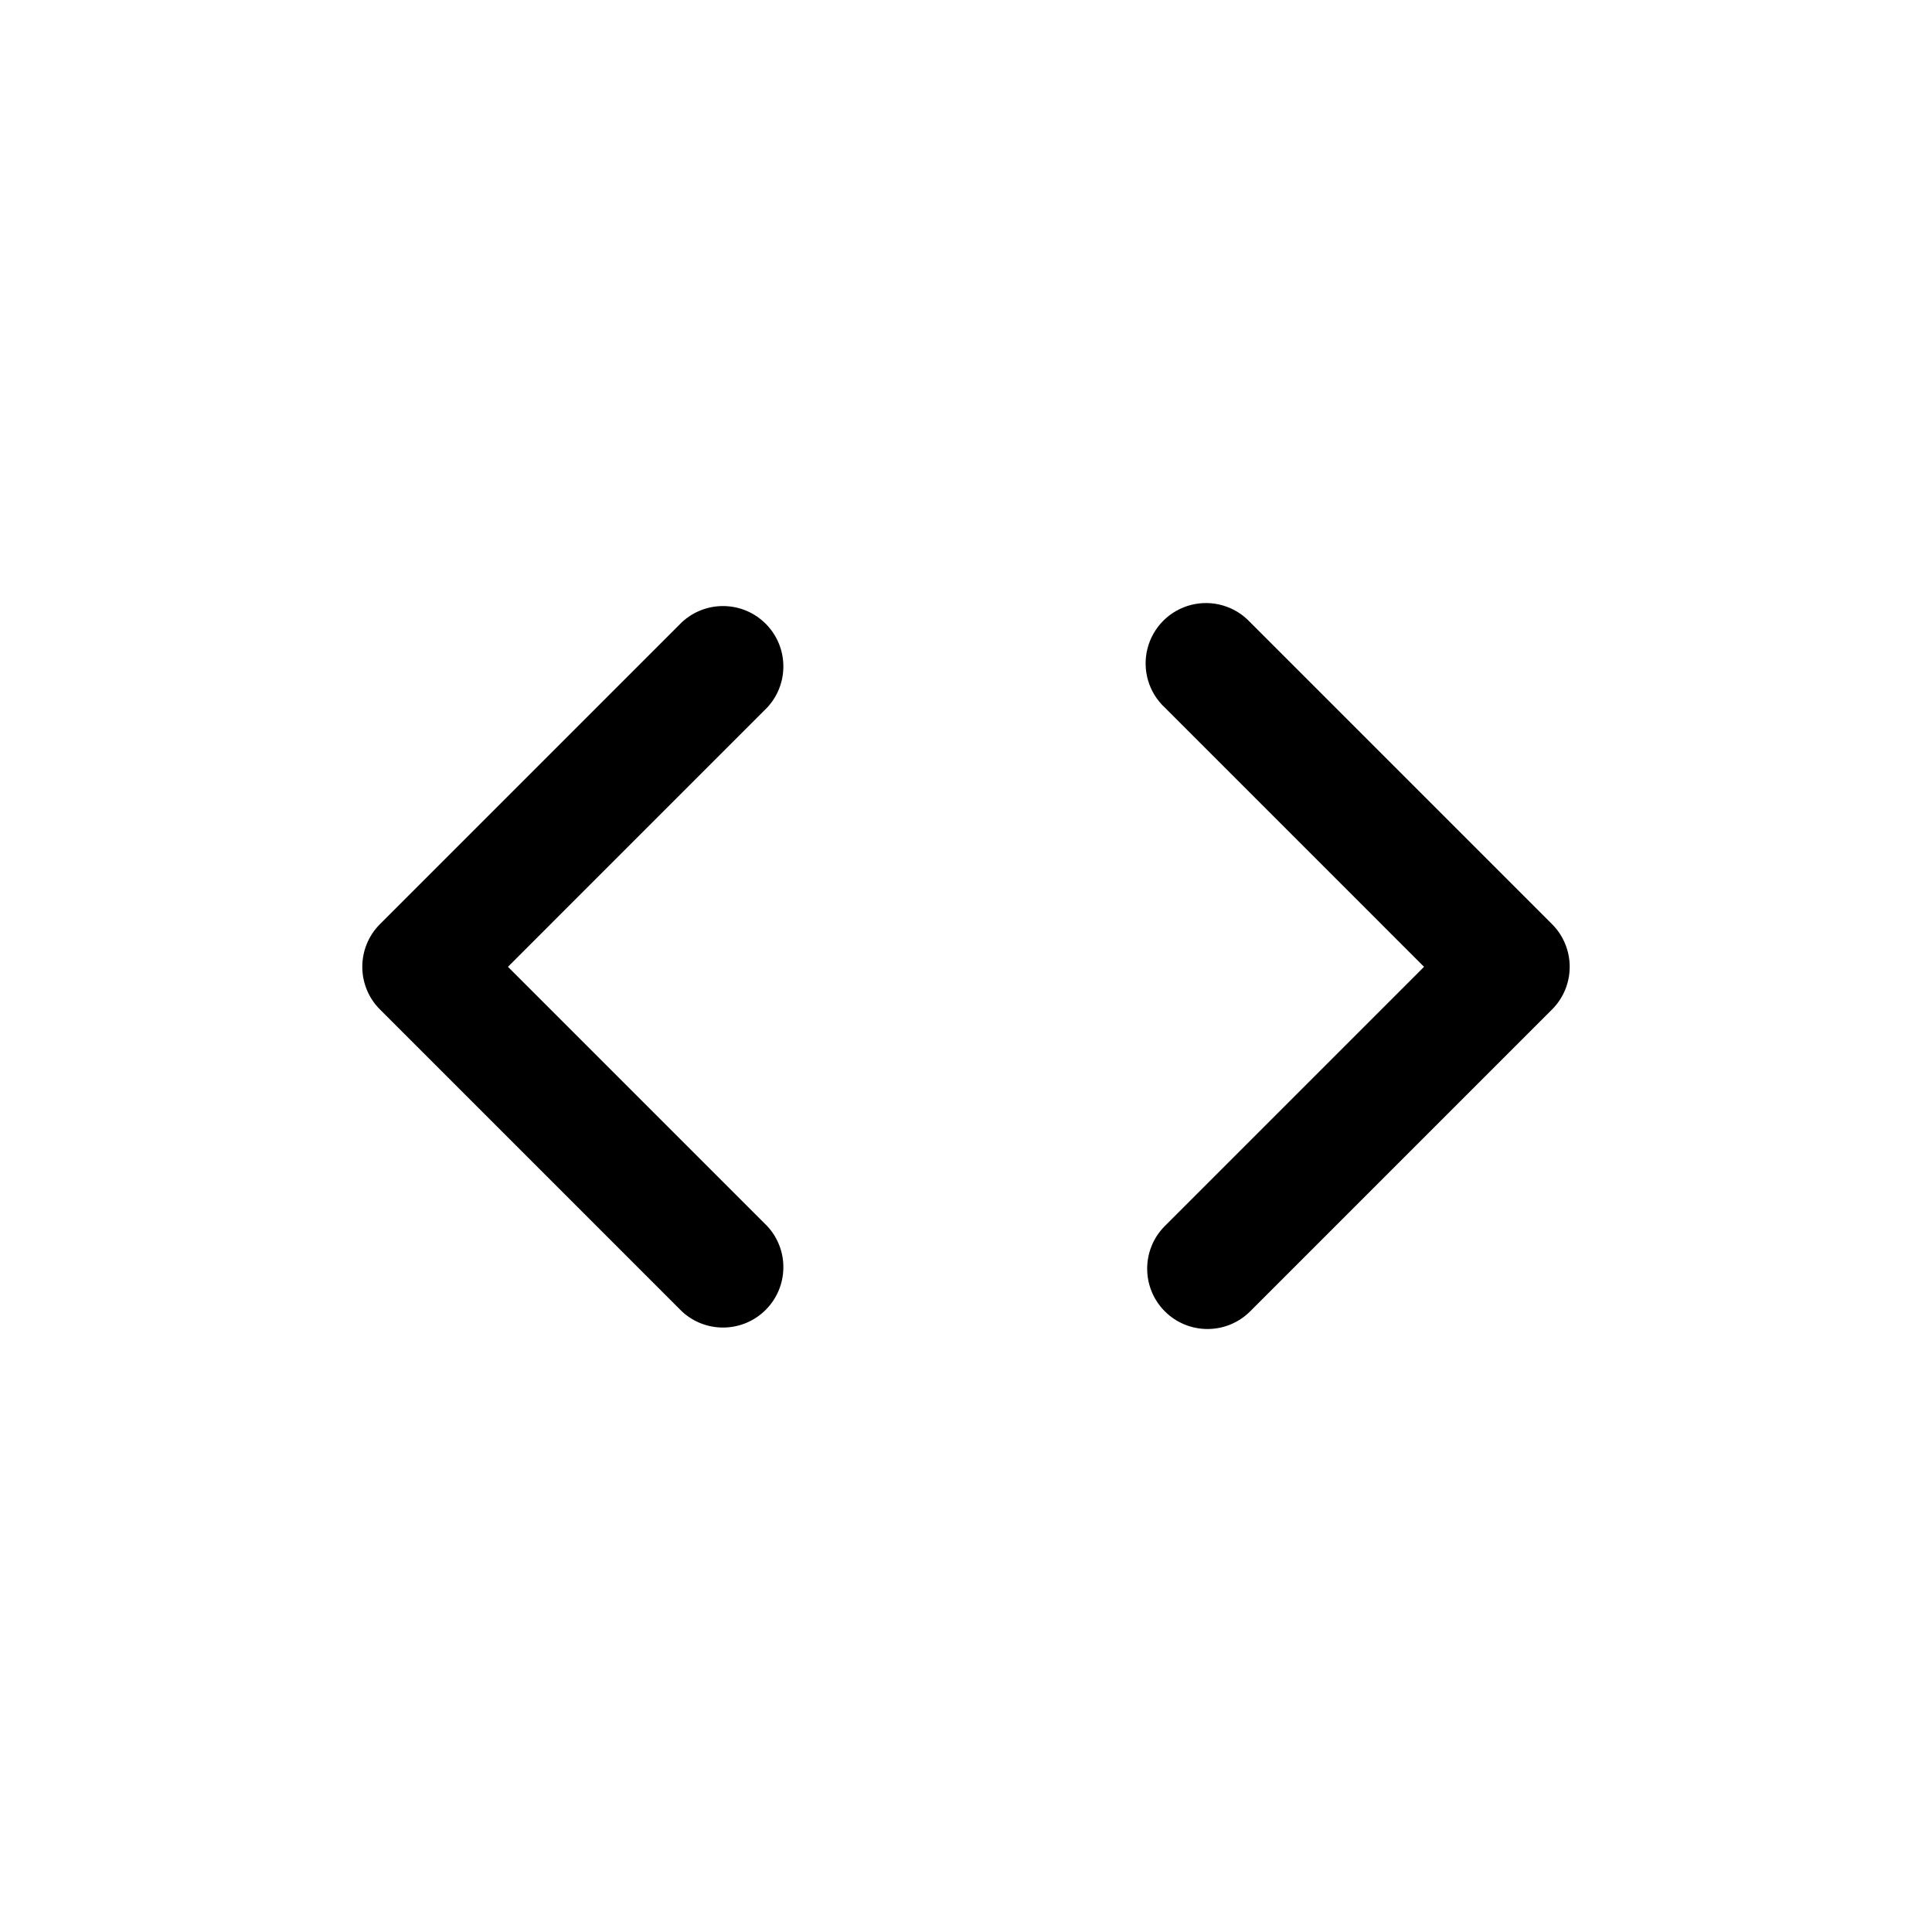
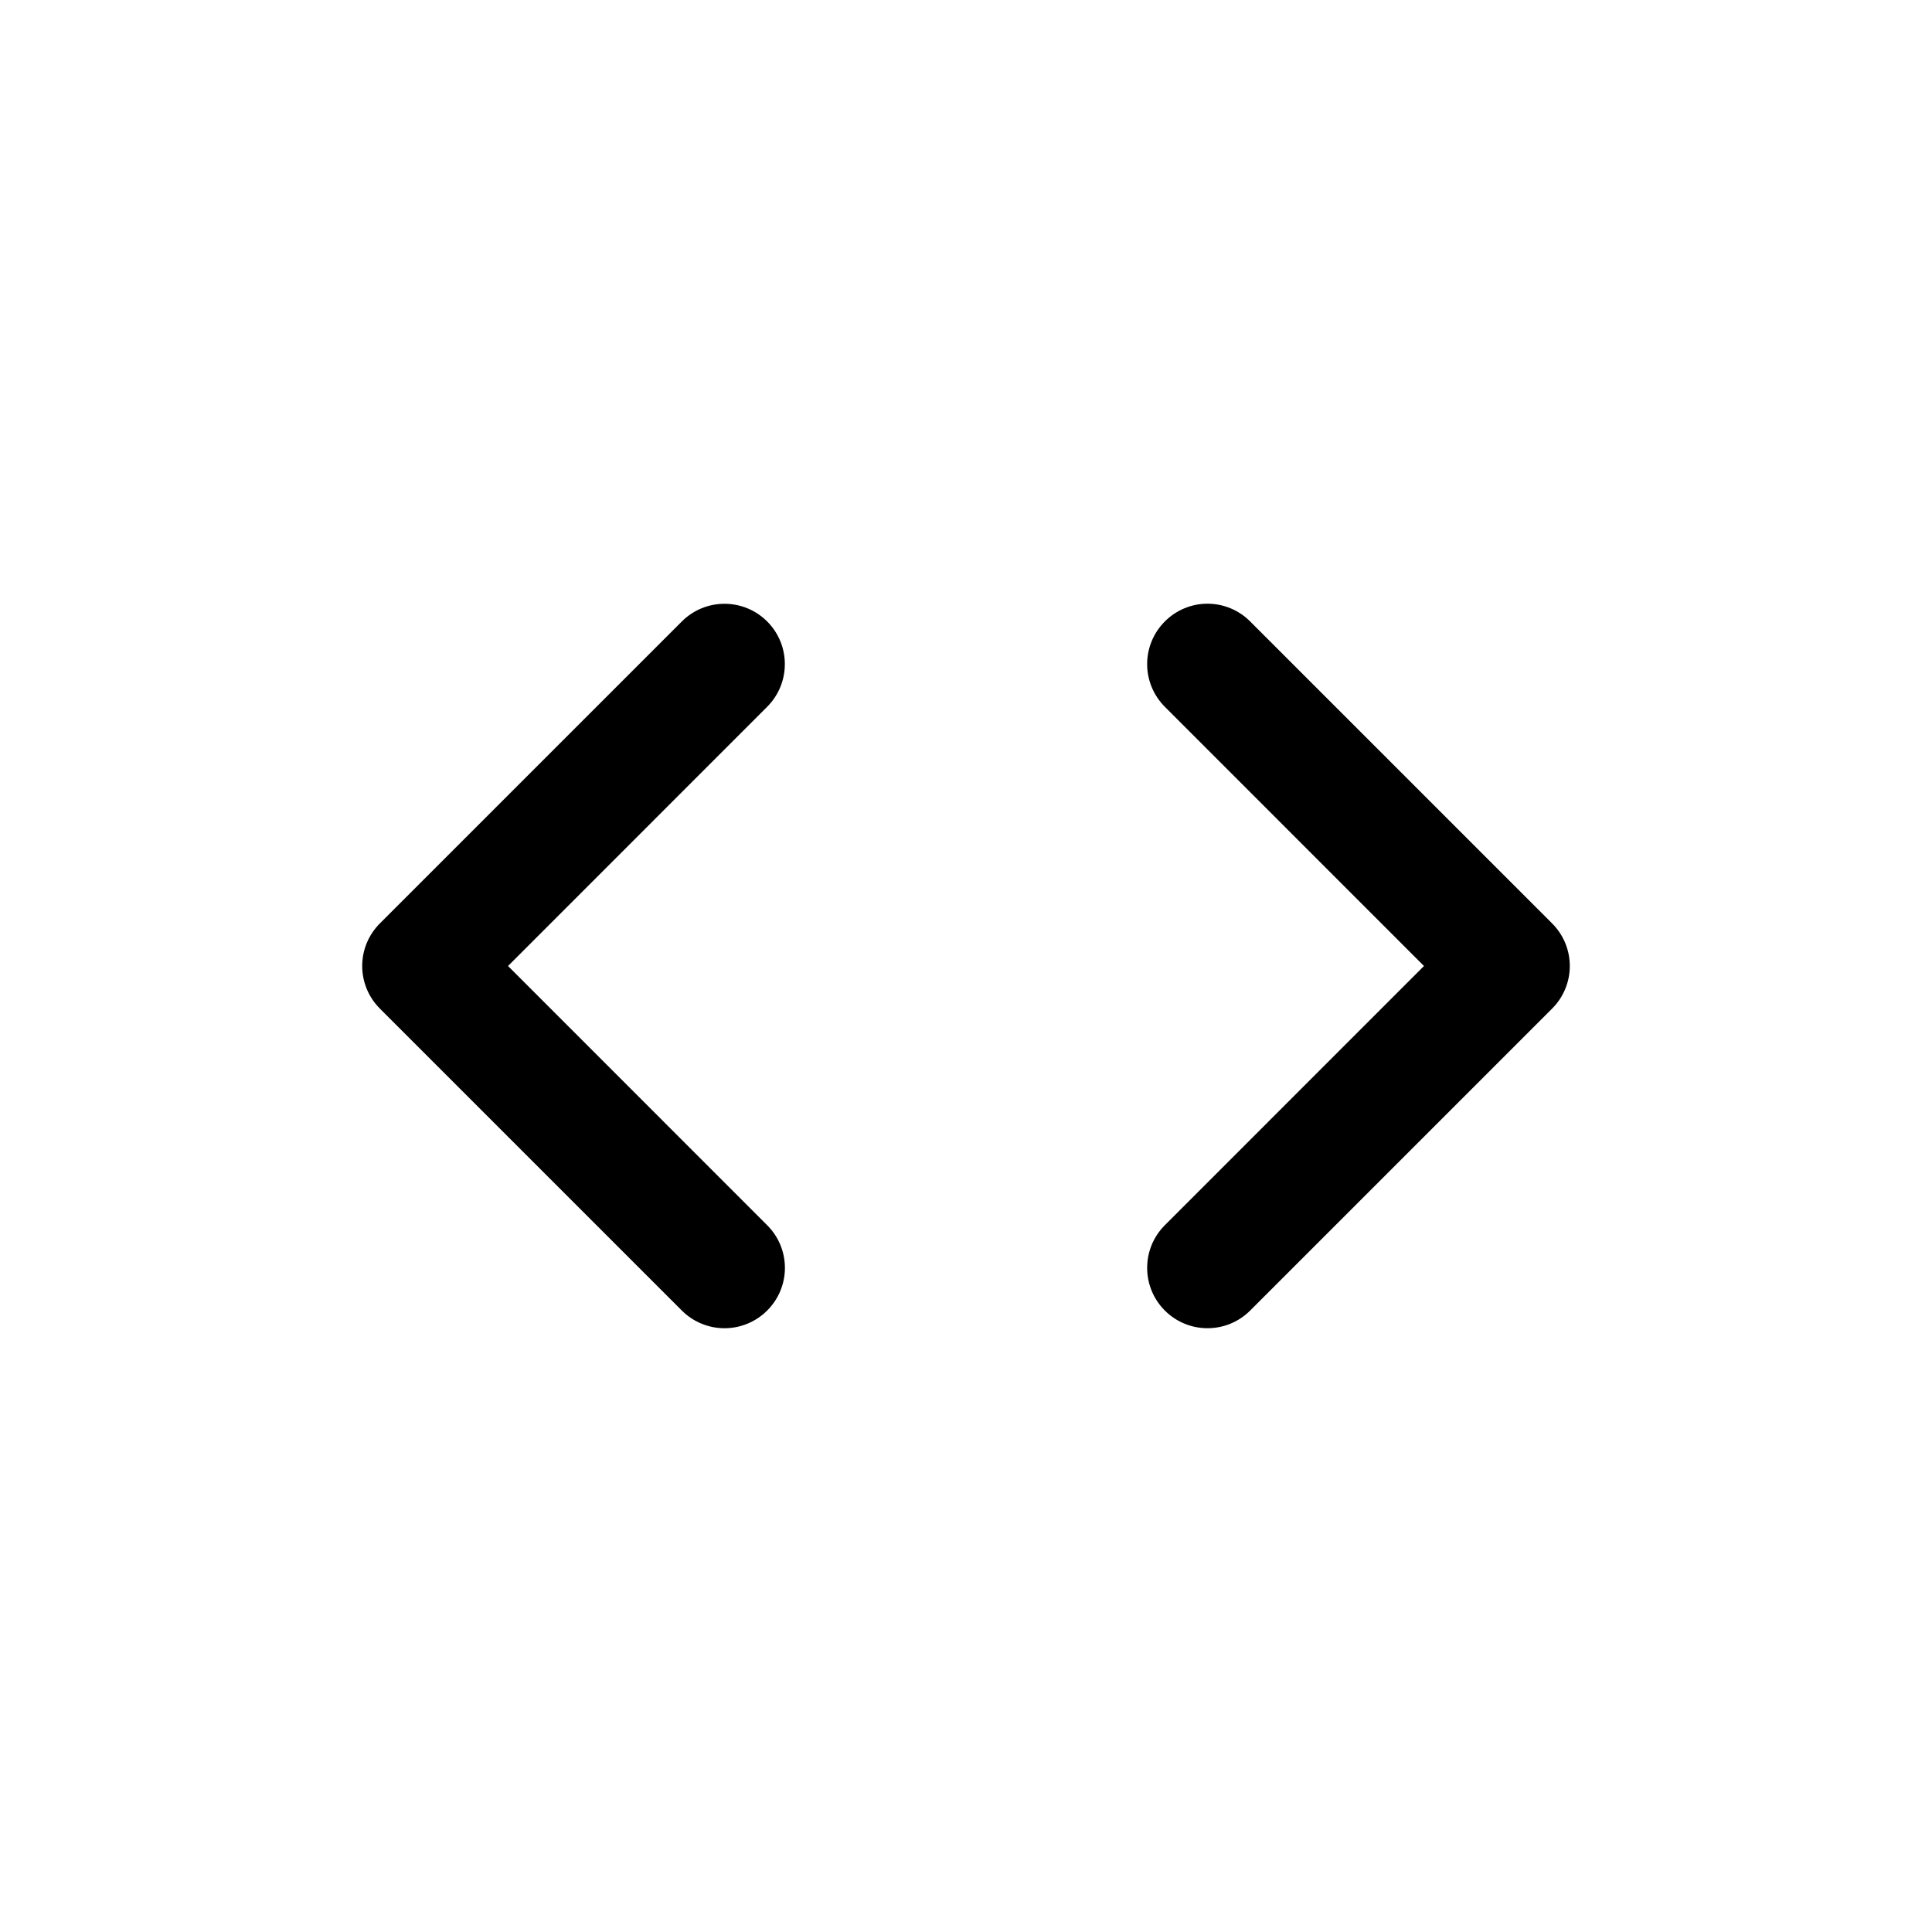
<svg xmlns="http://www.w3.org/2000/svg" viewBox="0 0 24 24" fill="currentColor" aria-hidden="true" data-slot="icon">
-   <path d="M4.72 12.54a.75.75 0 0 1 0-1.06l3.75-3.75a.75.75 0 0 1 1.06 1.06l-3.22 3.22 3.22 3.22a.75.75 0 0 1-1.06 1.06zm9.75 3.75a.75.75 0 0 1 0-1.06l3.22-3.22-3.22-3.22a.75.75 0 1 1 1.06-1.06l3.75 3.75a.75.75 0 0 1 0 1.06l-3.75 3.75a.75.75 0 0 1-1.06 0z" />
+   <path fill-rule="evenodd" d="M9.53 8.78 6.311 12l3.219 3.22a.747.747 0 0 1 0 1.06.749.749 0 0 1-1.06 0l-3.75-3.75a.747.747 0 0 1 0-1.06l3.75-3.75a.749.749 0 1 1 1.06 1.06Zm9.75 2.69-3.75-3.75a.747.747 0 0 0-1.06 0 .749.749 0 0 0 0 1.06L17.689 12l-3.219 3.22a.749.749 0 1 0 1.06 1.06l3.75-3.75a.747.747 0 0 0 0-1.06Z" clip-rule="evenodd" />
</svg>
